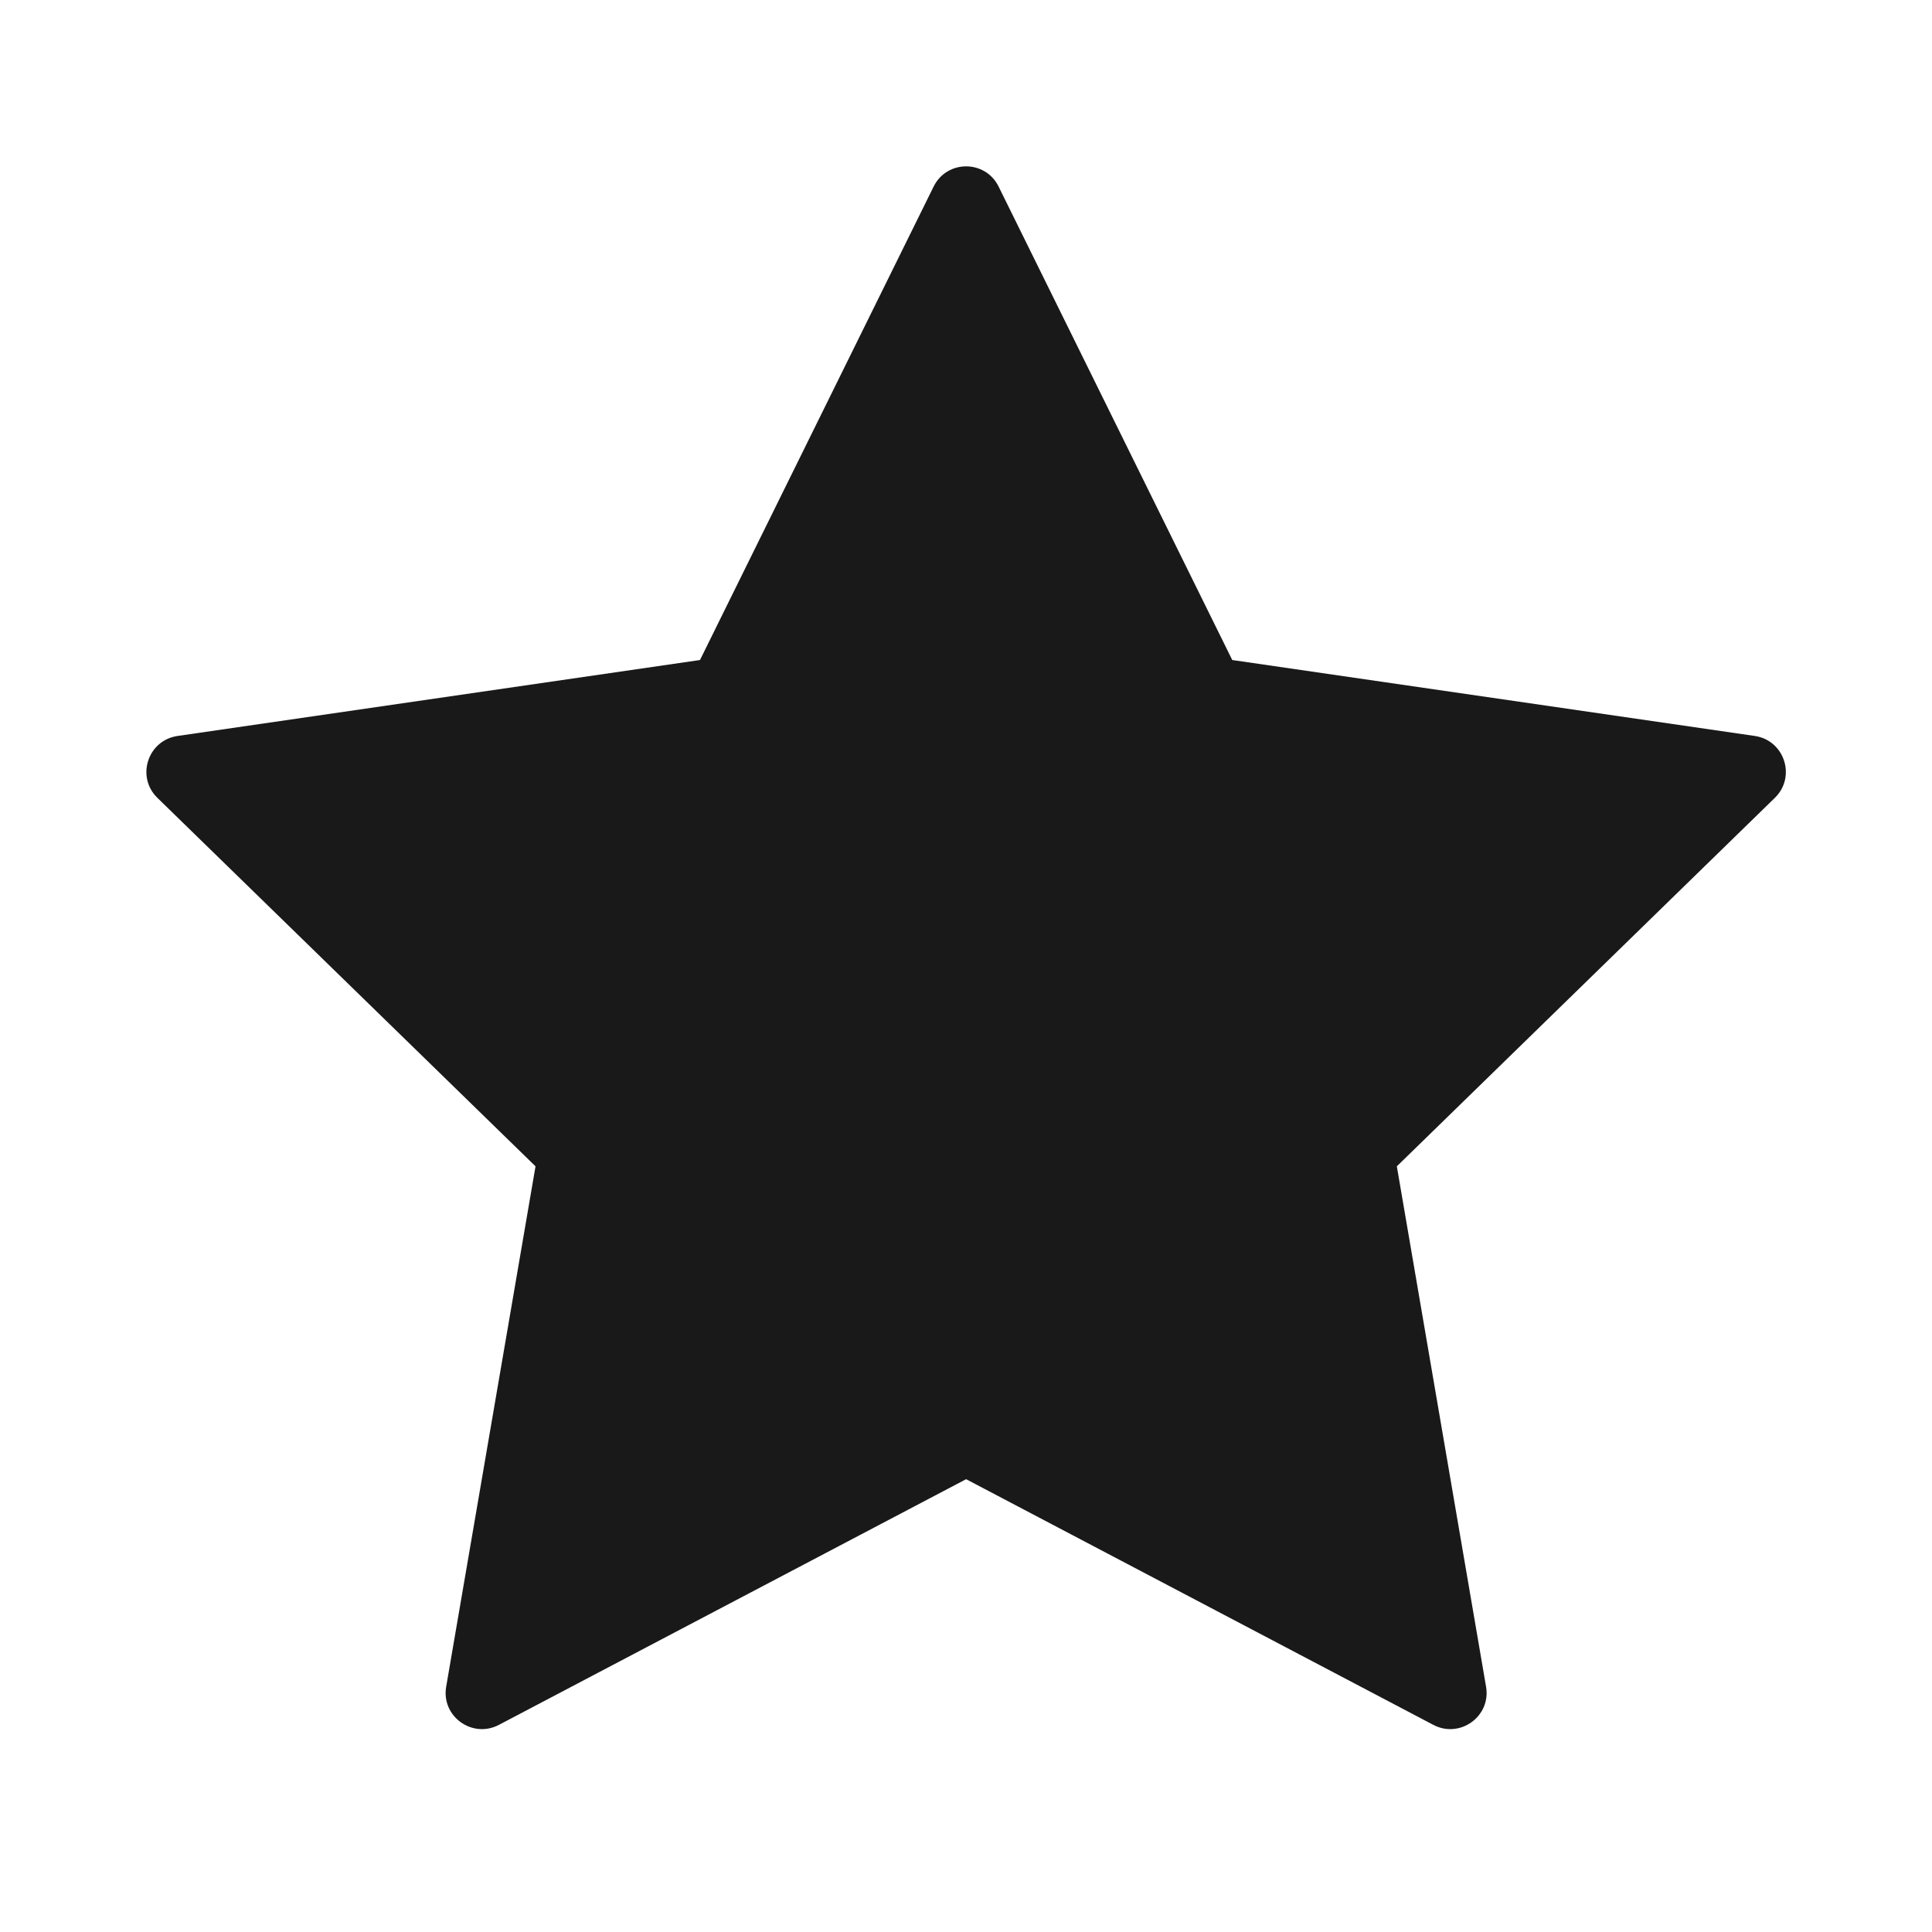
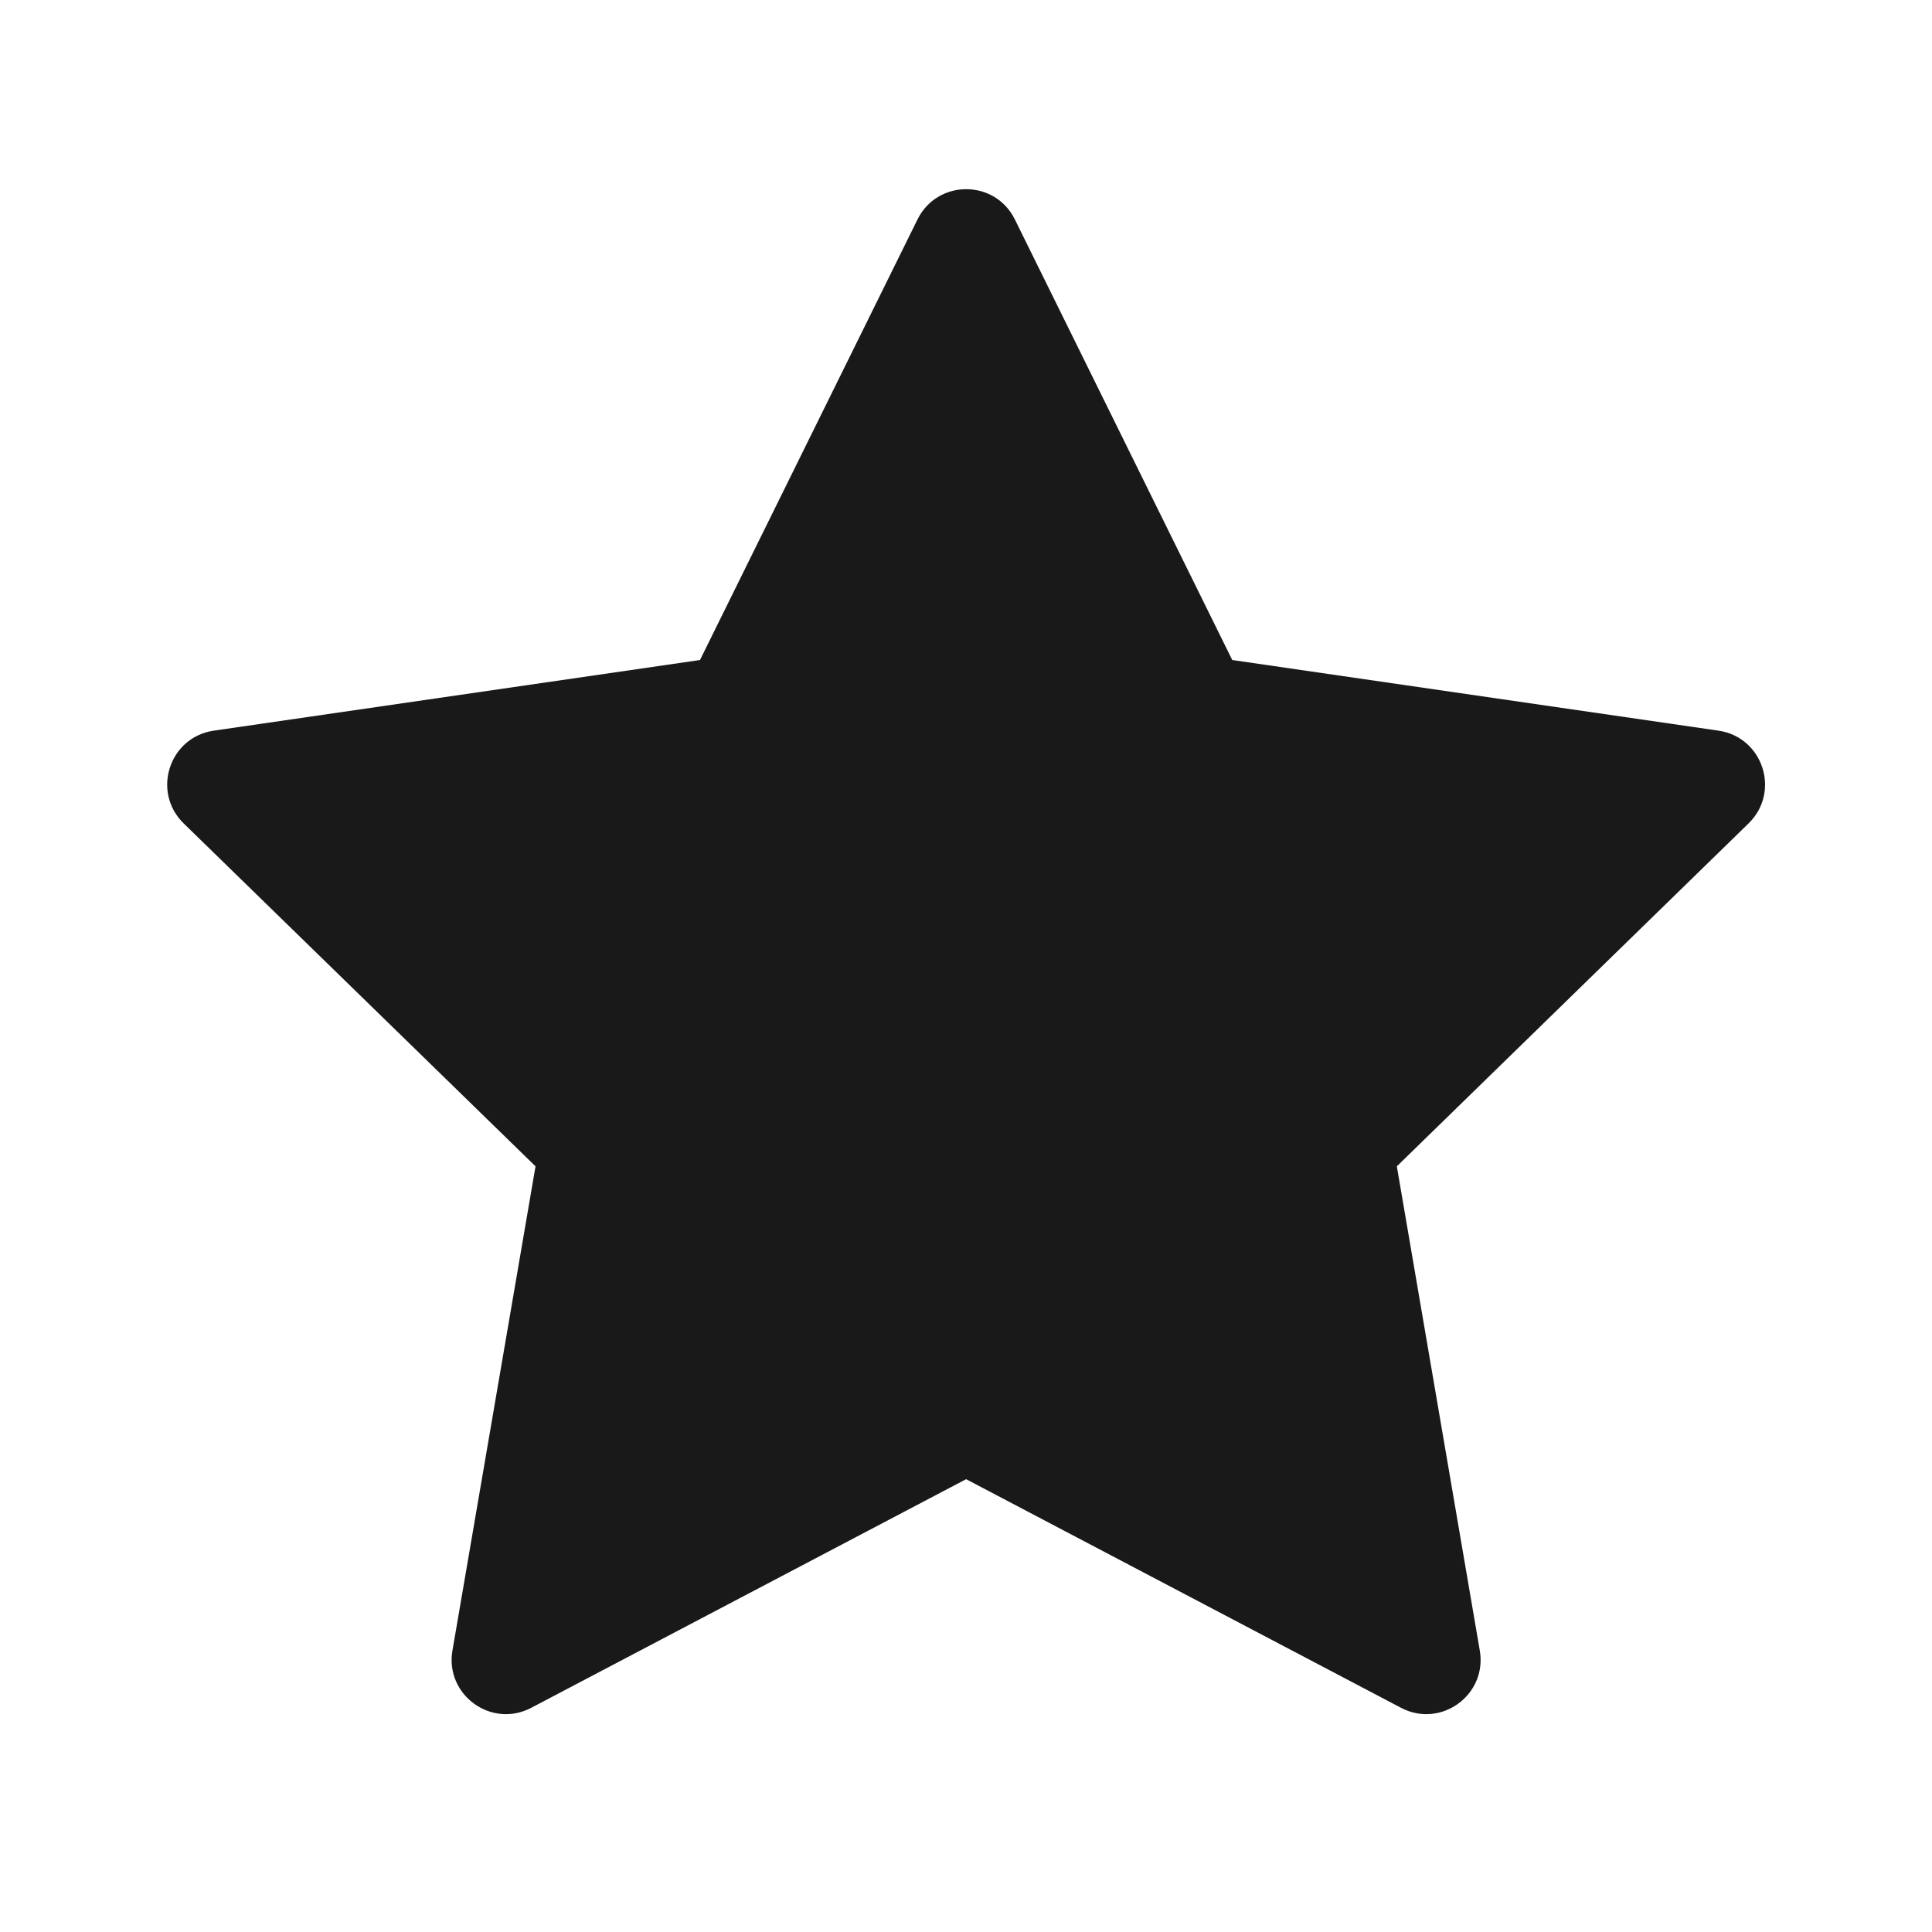
<svg xmlns="http://www.w3.org/2000/svg" width="16" height="16" viewBox="0 0 16 16" fill="none">
-   <path d="M7.732 1.545C7.842 1.322 8.16 1.322 8.27 1.545L10.205 5.466L14.533 6.095C14.778 6.131 14.877 6.433 14.699 6.607L11.568 9.659L12.307 13.969C12.349 14.214 12.091 14.4 11.871 14.285L8.001 12.25L4.131 14.285C3.911 14.4 3.653 14.214 3.695 13.969L4.435 9.659L1.303 6.607C1.125 6.433 1.224 6.131 1.47 6.095L5.797 5.466L7.732 1.545Z" fill="black" fill-opacity="0.9" />
+   <path d="M7.598 1.818C7.763 1.483 8.24 1.483 8.405 1.818L10.205 5.466L14.232 6.051C14.601 6.105 14.748 6.558 14.481 6.819L11.568 9.659L12.255 13.669C12.318 14.037 11.932 14.317 11.602 14.143L8.001 12.25L4.4 14.143C4.07 14.317 3.684 14.037 3.747 13.669L4.435 9.659L1.521 6.819C1.254 6.558 1.401 6.105 1.77 6.051L5.797 5.466L7.598 1.818Z" fill="black" fill-opacity="0.9" />
</svg>
